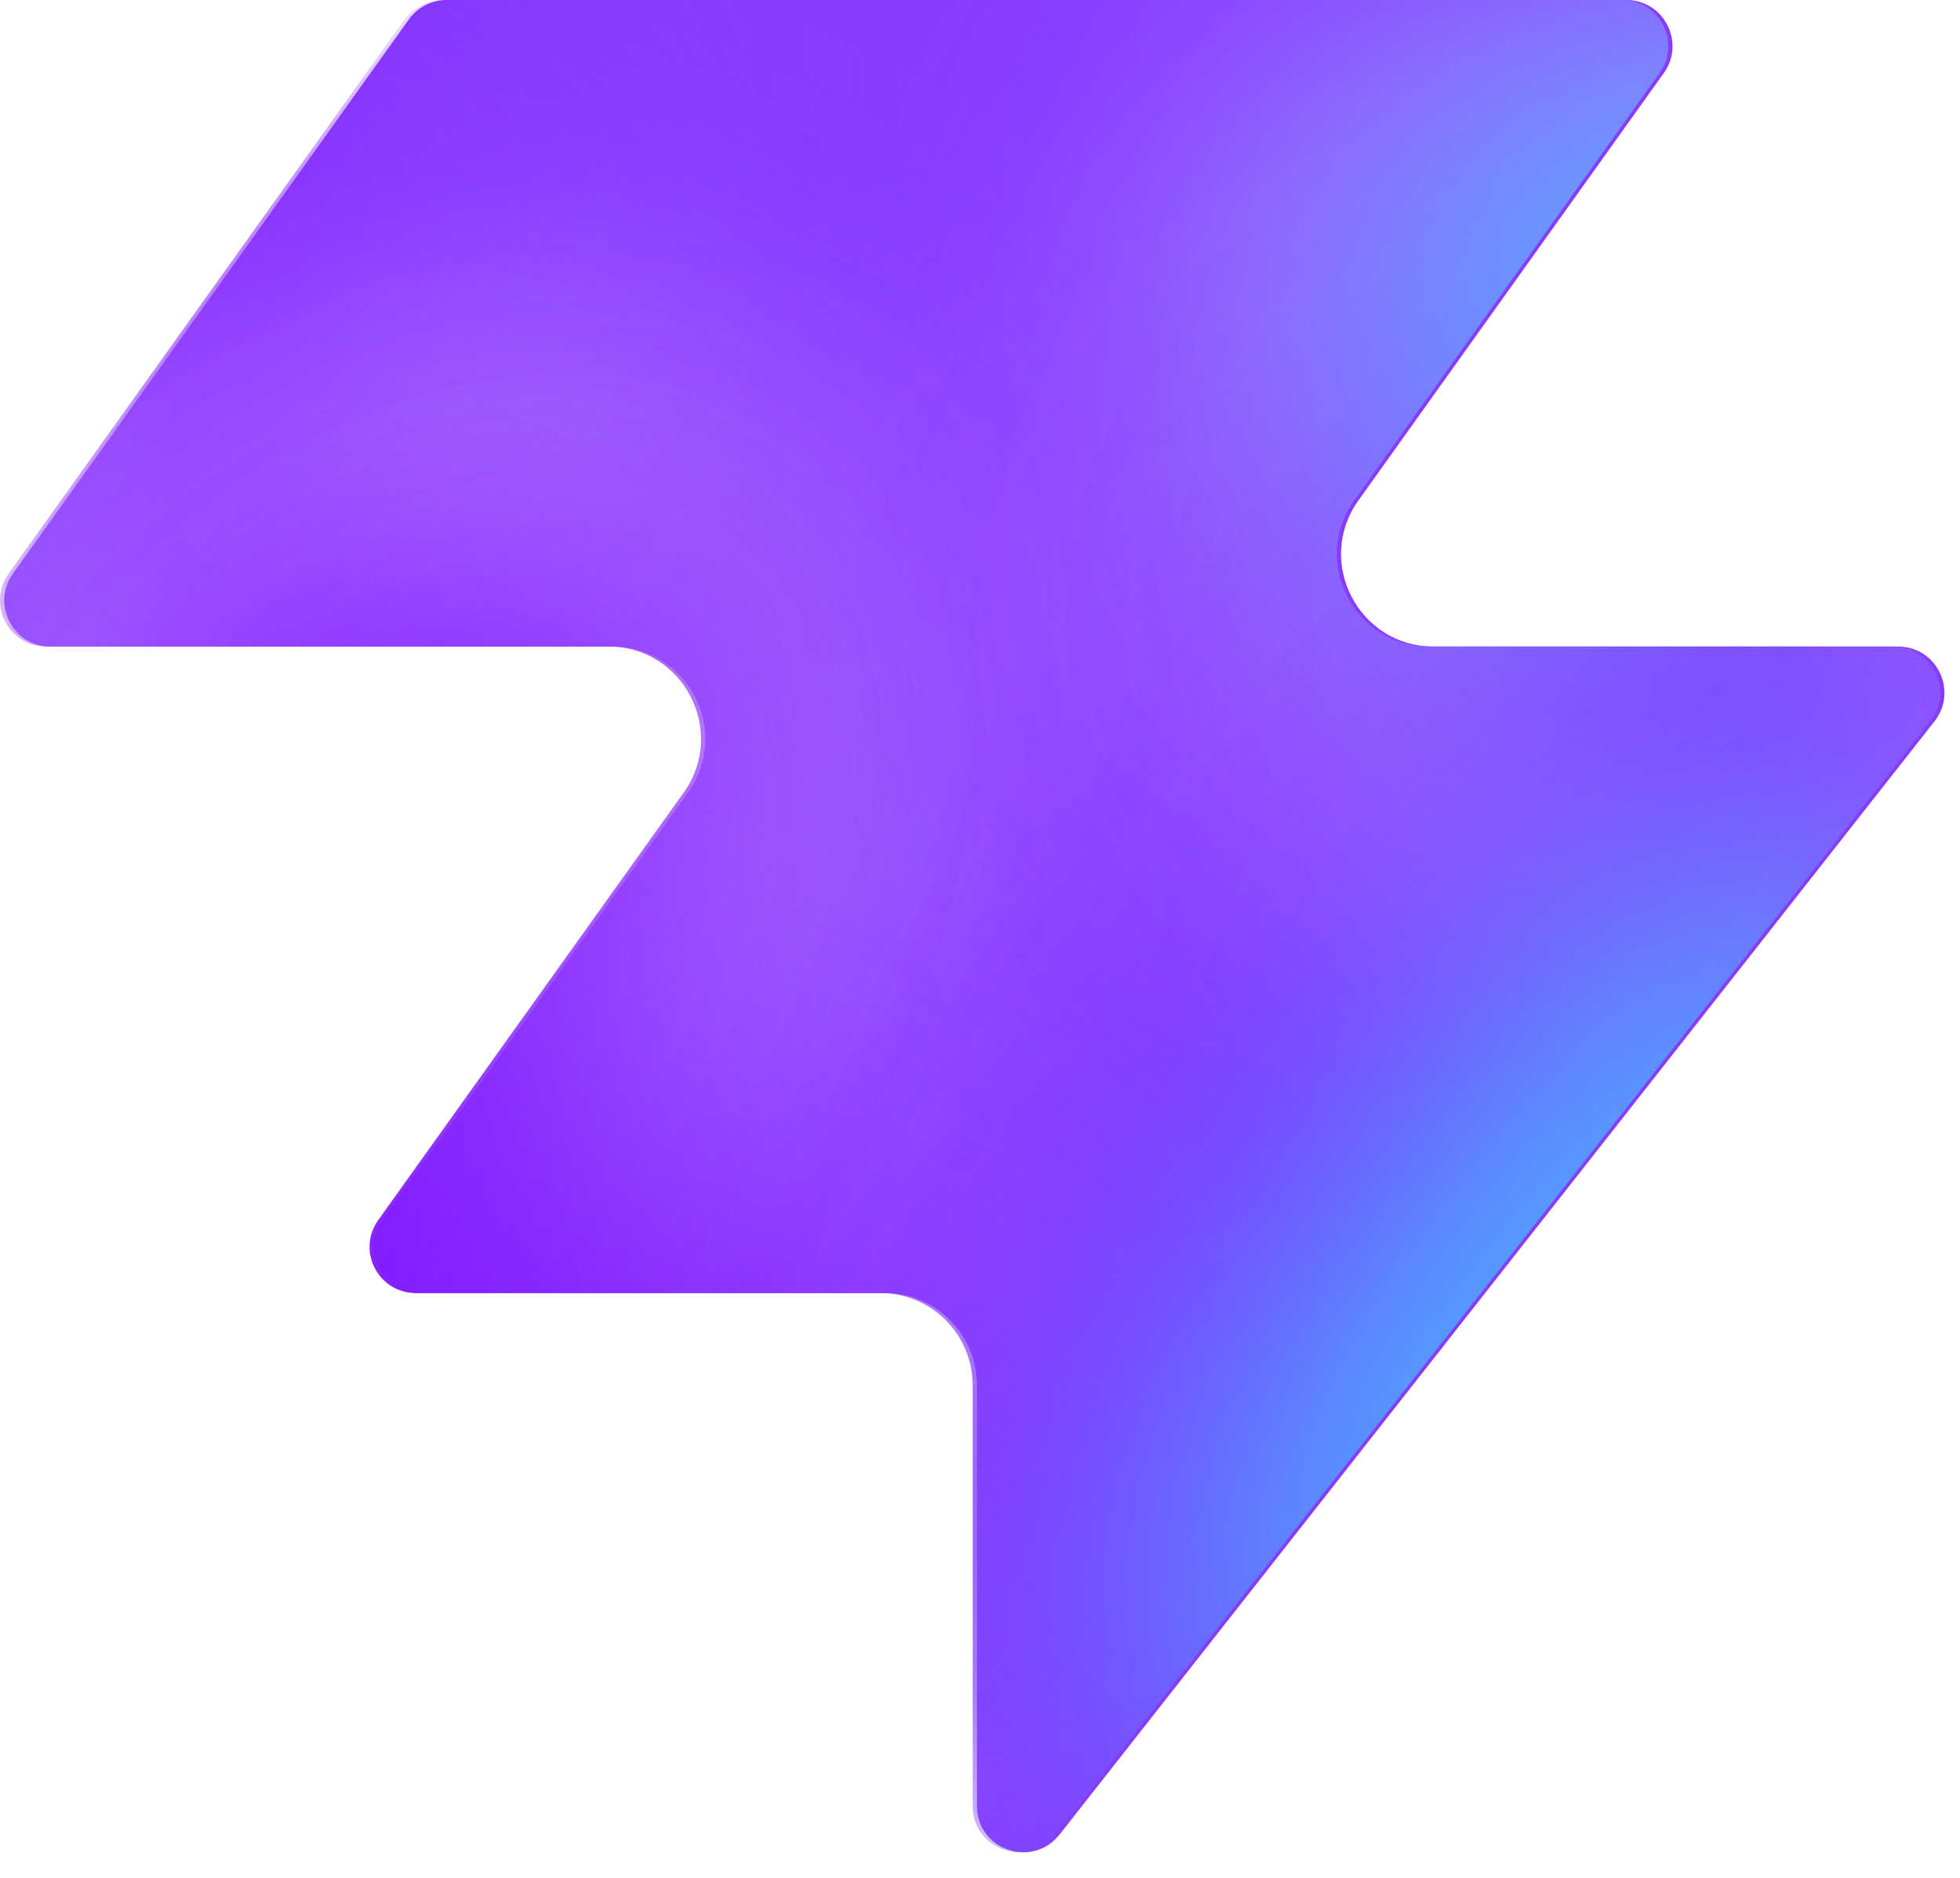
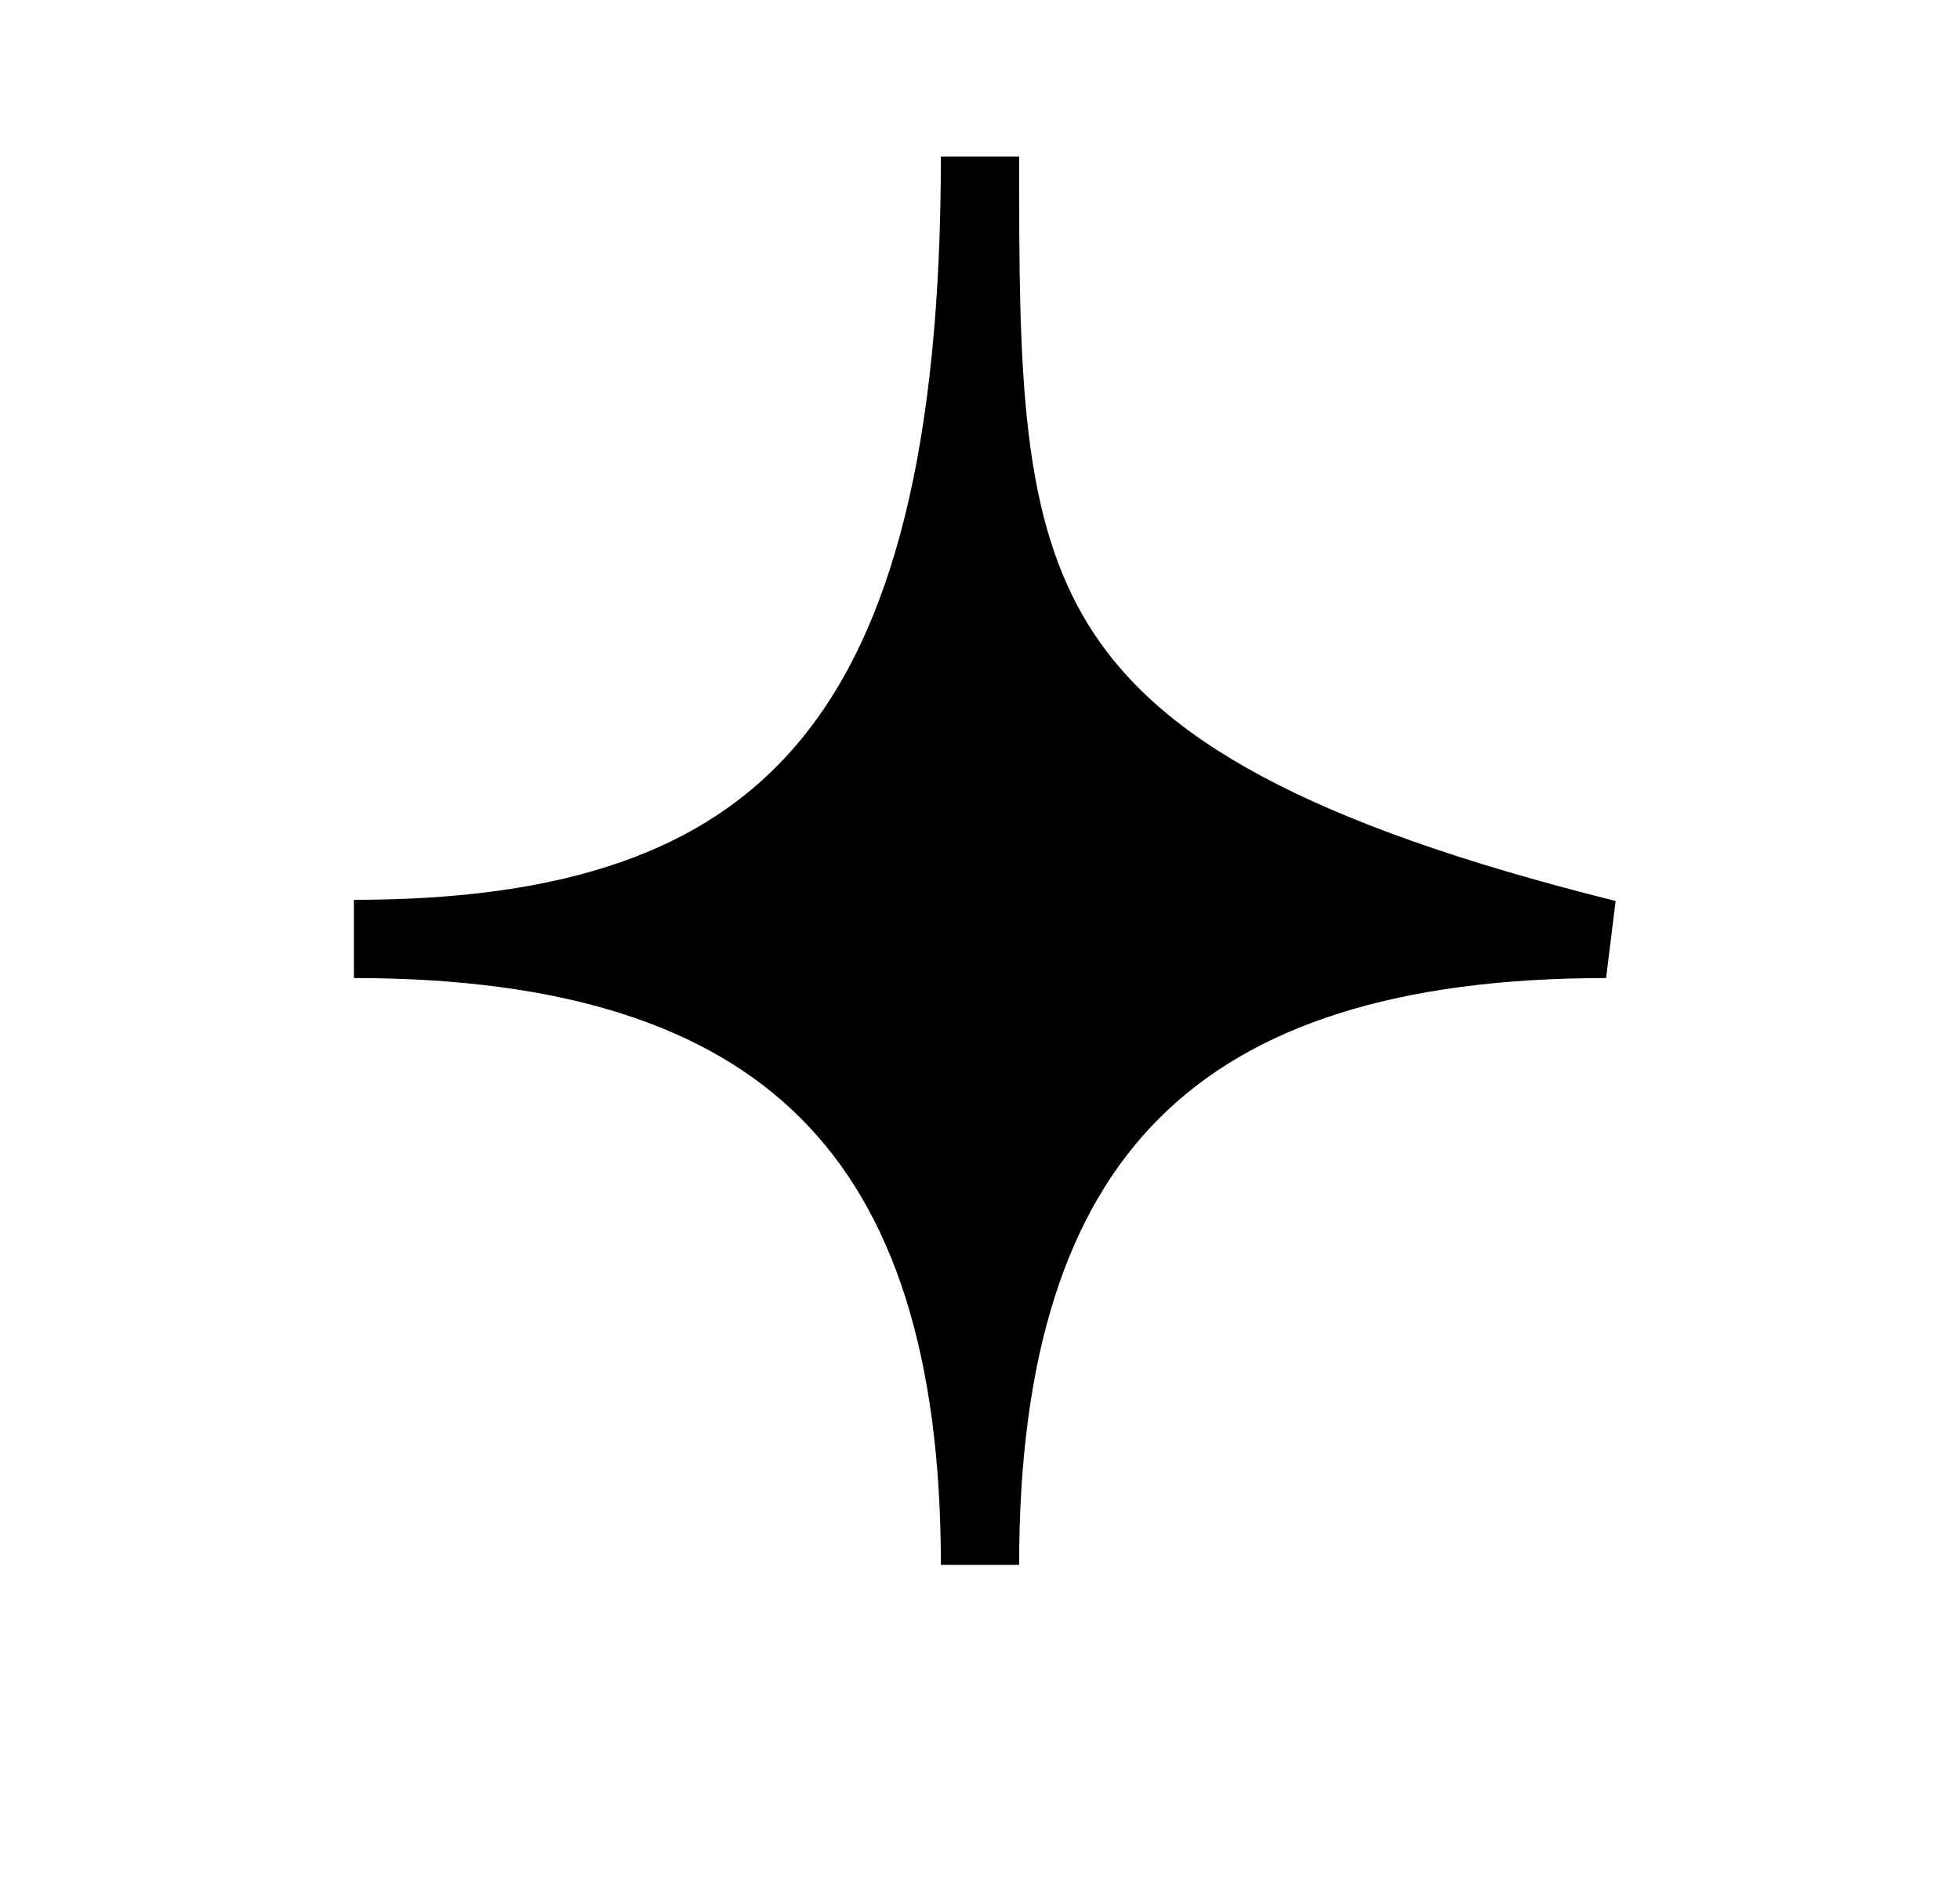
- <svg xmlns="http://www.w3.org/2000/svg" width="48" height="46" fill="none" viewBox="0 0 48 46">
-   <path fill="#863bff" d="M25.946 44.938c-.664.845-2.021.375-2.021-.698V33.937a2.26 2.26 0 0 0-2.262-2.262H10.287c-.92 0-1.456-1.04-.92-1.788l7.48-10.471c1.07-1.497 0-3.578-1.842-3.578H1.237c-.92 0-1.456-1.04-.92-1.788L10.013.474c.214-.297.556-.474.92-.474h28.894c.92 0 1.456 1.04.92 1.788l-7.48 10.471c-1.07 1.498 0 3.579 1.842 3.579h11.377c.943 0 1.473 1.088.89 1.83L25.947 44.94z" style="fill:#863bff;fill:color(display-p3 .525 .23 1);fill-opacity:1" />
-   <mask id="a" width="48" height="46" x="0" y="0" maskUnits="userSpaceOnUse" style="mask-type:alpha">
-     <path fill="#000" d="M25.842 44.938c-.664.844-2.021.375-2.021-.698V33.937a2.26 2.26 0 0 0-2.262-2.262H10.183c-.92 0-1.456-1.04-.92-1.788l7.48-10.471c1.07-1.498 0-3.579-1.842-3.579H1.133c-.92 0-1.456-1.04-.92-1.787L9.91.473c.214-.297.556-.474.92-.474h28.894c.92 0 1.456 1.04.92 1.788l-7.48 10.471c-1.07 1.498 0 3.578 1.842 3.578h11.377c.943 0 1.473 1.088.89 1.832L25.843 44.94z" style="fill:#000;fill-opacity:1" />
-   </mask>
-   <g mask="url(#a)">
-     <g filter="url(#b)">
-       <ellipse cx="5.508" cy="14.704" fill="#ede6ff" rx="5.508" ry="14.704" style="fill:#ede6ff;fill:color(display-p3 .927 .903 1);fill-opacity:1" transform="matrix(.00324 1 1 -.00324 -4.47 31.516)" />
-     </g>
-     <g filter="url(#c)">
-       <ellipse cx="10.399" cy="29.851" fill="#ede6ff" rx="10.399" ry="29.851" style="fill:#ede6ff;fill:color(display-p3 .927 .903 1);fill-opacity:1" transform="matrix(.00324 1 1 -.00324 -39.328 7.883)" />
-     </g>
-     <g filter="url(#d)">
-       <ellipse cx="5.508" cy="30.487" fill="#7e14ff" rx="5.508" ry="30.487" style="fill:#7e14ff;fill:color(display-p3 .492 .077 1);fill-opacity:1" transform="rotate(89.814 -25.913 -14.639)scale(1 -1)" />
-     </g>
-     <g filter="url(#e)">
-       <ellipse cx="5.508" cy="30.599" fill="#7e14ff" rx="5.508" ry="30.599" style="fill:#7e14ff;fill:color(display-p3 .492 .077 1);fill-opacity:1" transform="rotate(89.814 -32.644 -3.334)scale(1 -1)" />
-     </g>
-     <g filter="url(#f)">
-       <ellipse cx="5.508" cy="30.599" fill="#7e14ff" rx="5.508" ry="30.599" style="fill:#7e14ff;fill:color(display-p3 .492 .077 1);fill-opacity:1" transform="matrix(.00324 1 1 -.00324 -34.34 30.47)" />
-     </g>
-     <g filter="url(#g)">
-       <ellipse cx="14.072" cy="22.078" fill="#ede6ff" rx="14.072" ry="22.078" style="fill:#ede6ff;fill:color(display-p3 .927 .903 1);fill-opacity:1" transform="rotate(93.35 24.506 48.493)scale(-1 1)" />
-     </g>
-     <g filter="url(#h)">
-       <ellipse cx="3.47" cy="21.501" fill="#7e14ff" rx="3.47" ry="21.501" style="fill:#7e14ff;fill:color(display-p3 .492 .077 1);fill-opacity:1" transform="rotate(89.009 28.708 47.59)scale(-1 1)" />
-     </g>
-     <g filter="url(#i)">
-       <ellipse cx="3.47" cy="21.501" fill="#7e14ff" rx="3.47" ry="21.501" style="fill:#7e14ff;fill:color(display-p3 .492 .077 1);fill-opacity:1" transform="rotate(89.009 28.708 47.59)scale(-1 1)" />
-     </g>
-     <g filter="url(#j)">
-       <ellipse cx=".387" cy="8.972" fill="#7e14ff" rx="4.407" ry="29.108" style="fill:#7e14ff;fill:color(display-p3 .492 .077 1);fill-opacity:1" transform="rotate(39.51 .387 8.972)" />
-     </g>
-     <g filter="url(#k)">
-       <ellipse cx="47.523" cy="-6.092" fill="#7e14ff" rx="4.407" ry="29.108" style="fill:#7e14ff;fill:color(display-p3 .492 .077 1);fill-opacity:1" transform="rotate(37.892 47.523 -6.092)" />
-     </g>
-     <g filter="url(#l)">
-       <ellipse cx="41.412" cy="6.333" fill="#47bfff" rx="5.971" ry="9.665" style="fill:#47bfff;fill:color(display-p3 .28 .748 1);fill-opacity:1" transform="rotate(37.892 41.412 6.333)" />
-     </g>
-     <g filter="url(#m)">
-       <ellipse cx="-1.879" cy="38.332" fill="#7e14ff" rx="4.407" ry="29.108" style="fill:#7e14ff;fill:color(display-p3 .492 .077 1);fill-opacity:1" transform="rotate(37.892 -1.88 38.332)" />
-     </g>
-     <g filter="url(#n)">
-       <ellipse cx="-1.879" cy="38.332" fill="#7e14ff" rx="4.407" ry="29.108" style="fill:#7e14ff;fill:color(display-p3 .492 .077 1);fill-opacity:1" transform="rotate(37.892 -1.88 38.332)" />
-     </g>
-     <g filter="url(#o)">
-       <ellipse cx="35.651" cy="29.907" fill="#7e14ff" rx="4.407" ry="29.108" style="fill:#7e14ff;fill:color(display-p3 .492 .077 1);fill-opacity:1" transform="rotate(37.892 35.651 29.907)" />
-     </g>
-     <g filter="url(#p)">
-       <ellipse cx="38.418" cy="32.4" fill="#47bfff" rx="5.971" ry="15.297" style="fill:#47bfff;fill:color(display-p3 .28 .748 1);fill-opacity:1" transform="rotate(37.892 38.418 32.4)" />
-     </g>
-   </g>
-   <defs>
-     <filter id="b" width="60.045" height="41.654" x="-19.77" y="16.149" color-interpolation-filters="sRGB" filterUnits="userSpaceOnUse">
-       <feFlood flood-opacity="0" result="BackgroundImageFix" />
-       <feBlend in="SourceGraphic" in2="BackgroundImageFix" result="shape" />
-       <feGaussianBlur result="effect1_foregroundBlur_2002_17158" stdDeviation="7.659" />
-     </filter>
-     <filter id="c" width="90.34" height="51.437" x="-54.613" y="-7.533" color-interpolation-filters="sRGB" filterUnits="userSpaceOnUse">
-       <feFlood flood-opacity="0" result="BackgroundImageFix" />
-       <feBlend in="SourceGraphic" in2="BackgroundImageFix" result="shape" />
-       <feGaussianBlur result="effect1_foregroundBlur_2002_17158" stdDeviation="7.659" />
-     </filter>
-     <filter id="d" width="79.355" height="29.4" x="-49.64" y="2.03" color-interpolation-filters="sRGB" filterUnits="userSpaceOnUse">
-       <feFlood flood-opacity="0" result="BackgroundImageFix" />
-       <feBlend in="SourceGraphic" in2="BackgroundImageFix" result="shape" />
-       <feGaussianBlur result="effect1_foregroundBlur_2002_17158" stdDeviation="4.596" />
-     </filter>
-     <filter id="e" width="79.579" height="29.4" x="-45.045" y="20.029" color-interpolation-filters="sRGB" filterUnits="userSpaceOnUse">
-       <feFlood flood-opacity="0" result="BackgroundImageFix" />
-       <feBlend in="SourceGraphic" in2="BackgroundImageFix" result="shape" />
-       <feGaussianBlur result="effect1_foregroundBlur_2002_17158" stdDeviation="4.596" />
-     </filter>
-     <filter id="f" width="79.579" height="29.4" x="-43.513" y="21.178" color-interpolation-filters="sRGB" filterUnits="userSpaceOnUse">
-       <feFlood flood-opacity="0" result="BackgroundImageFix" />
-       <feBlend in="SourceGraphic" in2="BackgroundImageFix" result="shape" />
-       <feGaussianBlur result="effect1_foregroundBlur_2002_17158" stdDeviation="4.596" />
-     </filter>
-     <filter id="g" width="74.749" height="58.852" x="15.756" y="-17.901" color-interpolation-filters="sRGB" filterUnits="userSpaceOnUse">
-       <feFlood flood-opacity="0" result="BackgroundImageFix" />
-       <feBlend in="SourceGraphic" in2="BackgroundImageFix" result="shape" />
-       <feGaussianBlur result="effect1_foregroundBlur_2002_17158" stdDeviation="7.659" />
-     </filter>
-     <filter id="h" width="61.377" height="25.362" x="23.548" y="2.284" color-interpolation-filters="sRGB" filterUnits="userSpaceOnUse">
-       <feFlood flood-opacity="0" result="BackgroundImageFix" />
-       <feBlend in="SourceGraphic" in2="BackgroundImageFix" result="shape" />
-       <feGaussianBlur result="effect1_foregroundBlur_2002_17158" stdDeviation="4.596" />
-     </filter>
-     <filter id="i" width="61.377" height="25.362" x="23.548" y="2.284" color-interpolation-filters="sRGB" filterUnits="userSpaceOnUse">
-       <feFlood flood-opacity="0" result="BackgroundImageFix" />
-       <feBlend in="SourceGraphic" in2="BackgroundImageFix" result="shape" />
-       <feGaussianBlur result="effect1_foregroundBlur_2002_17158" stdDeviation="4.596" />
-     </filter>
-     <filter id="j" width="56.045" height="63.649" x="-27.636" y="-22.853" color-interpolation-filters="sRGB" filterUnits="userSpaceOnUse">
-       <feFlood flood-opacity="0" result="BackgroundImageFix" />
-       <feBlend in="SourceGraphic" in2="BackgroundImageFix" result="shape" />
-       <feGaussianBlur result="effect1_foregroundBlur_2002_17158" stdDeviation="4.596" />
-     </filter>
-     <filter id="k" width="54.814" height="64.646" x="20.116" y="-38.415" color-interpolation-filters="sRGB" filterUnits="userSpaceOnUse">
-       <feFlood flood-opacity="0" result="BackgroundImageFix" />
-       <feBlend in="SourceGraphic" in2="BackgroundImageFix" result="shape" />
-       <feGaussianBlur result="effect1_foregroundBlur_2002_17158" stdDeviation="4.596" />
-     </filter>
-     <filter id="l" width="33.541" height="35.313" x="24.641" y="-11.323" color-interpolation-filters="sRGB" filterUnits="userSpaceOnUse">
-       <feFlood flood-opacity="0" result="BackgroundImageFix" />
-       <feBlend in="SourceGraphic" in2="BackgroundImageFix" result="shape" />
-       <feGaussianBlur result="effect1_foregroundBlur_2002_17158" stdDeviation="4.596" />
-     </filter>
-     <filter id="m" width="54.814" height="64.646" x="-29.286" y="6.009" color-interpolation-filters="sRGB" filterUnits="userSpaceOnUse">
-       <feFlood flood-opacity="0" result="BackgroundImageFix" />
-       <feBlend in="SourceGraphic" in2="BackgroundImageFix" result="shape" />
-       <feGaussianBlur result="effect1_foregroundBlur_2002_17158" stdDeviation="4.596" />
-     </filter>
-     <filter id="n" width="54.814" height="64.646" x="-29.286" y="6.009" color-interpolation-filters="sRGB" filterUnits="userSpaceOnUse">
-       <feFlood flood-opacity="0" result="BackgroundImageFix" />
-       <feBlend in="SourceGraphic" in2="BackgroundImageFix" result="shape" />
-       <feGaussianBlur result="effect1_foregroundBlur_2002_17158" stdDeviation="4.596" />
-     </filter>
-     <filter id="o" width="54.814" height="64.646" x="8.244" y="-2.416" color-interpolation-filters="sRGB" filterUnits="userSpaceOnUse">
-       <feFlood flood-opacity="0" result="BackgroundImageFix" />
-       <feBlend in="SourceGraphic" in2="BackgroundImageFix" result="shape" />
-       <feGaussianBlur result="effect1_foregroundBlur_2002_17158" stdDeviation="4.596" />
-     </filter>
-     <filter id="p" width="39.409" height="43.623" x="18.713" y="10.588" color-interpolation-filters="sRGB" filterUnits="userSpaceOnUse">
-       <feFlood flood-opacity="0" result="BackgroundImageFix" />
-       <feBlend in="SourceGraphic" in2="BackgroundImageFix" result="shape" />
-       <feGaussianBlur result="effect1_foregroundBlur_2002_17158" stdDeviation="4.596" />
-     </filter>
-   </defs>
+ <svg xmlns="http://www.w3.org/2000/svg" viewBox="0 0 24 24" fill="none" width="48" height="46">
+   <path d="M12 2C12 7.5 12 10 20 12C14.5 12 12 14.5 12 20C12 14.5 9.5 12 4 12C9.5 12 12 9.5 12 2Z" fill="currentColor" stroke="currentColor" strokeWidth="0.5" strokeLinejoin="round" />
</svg>
